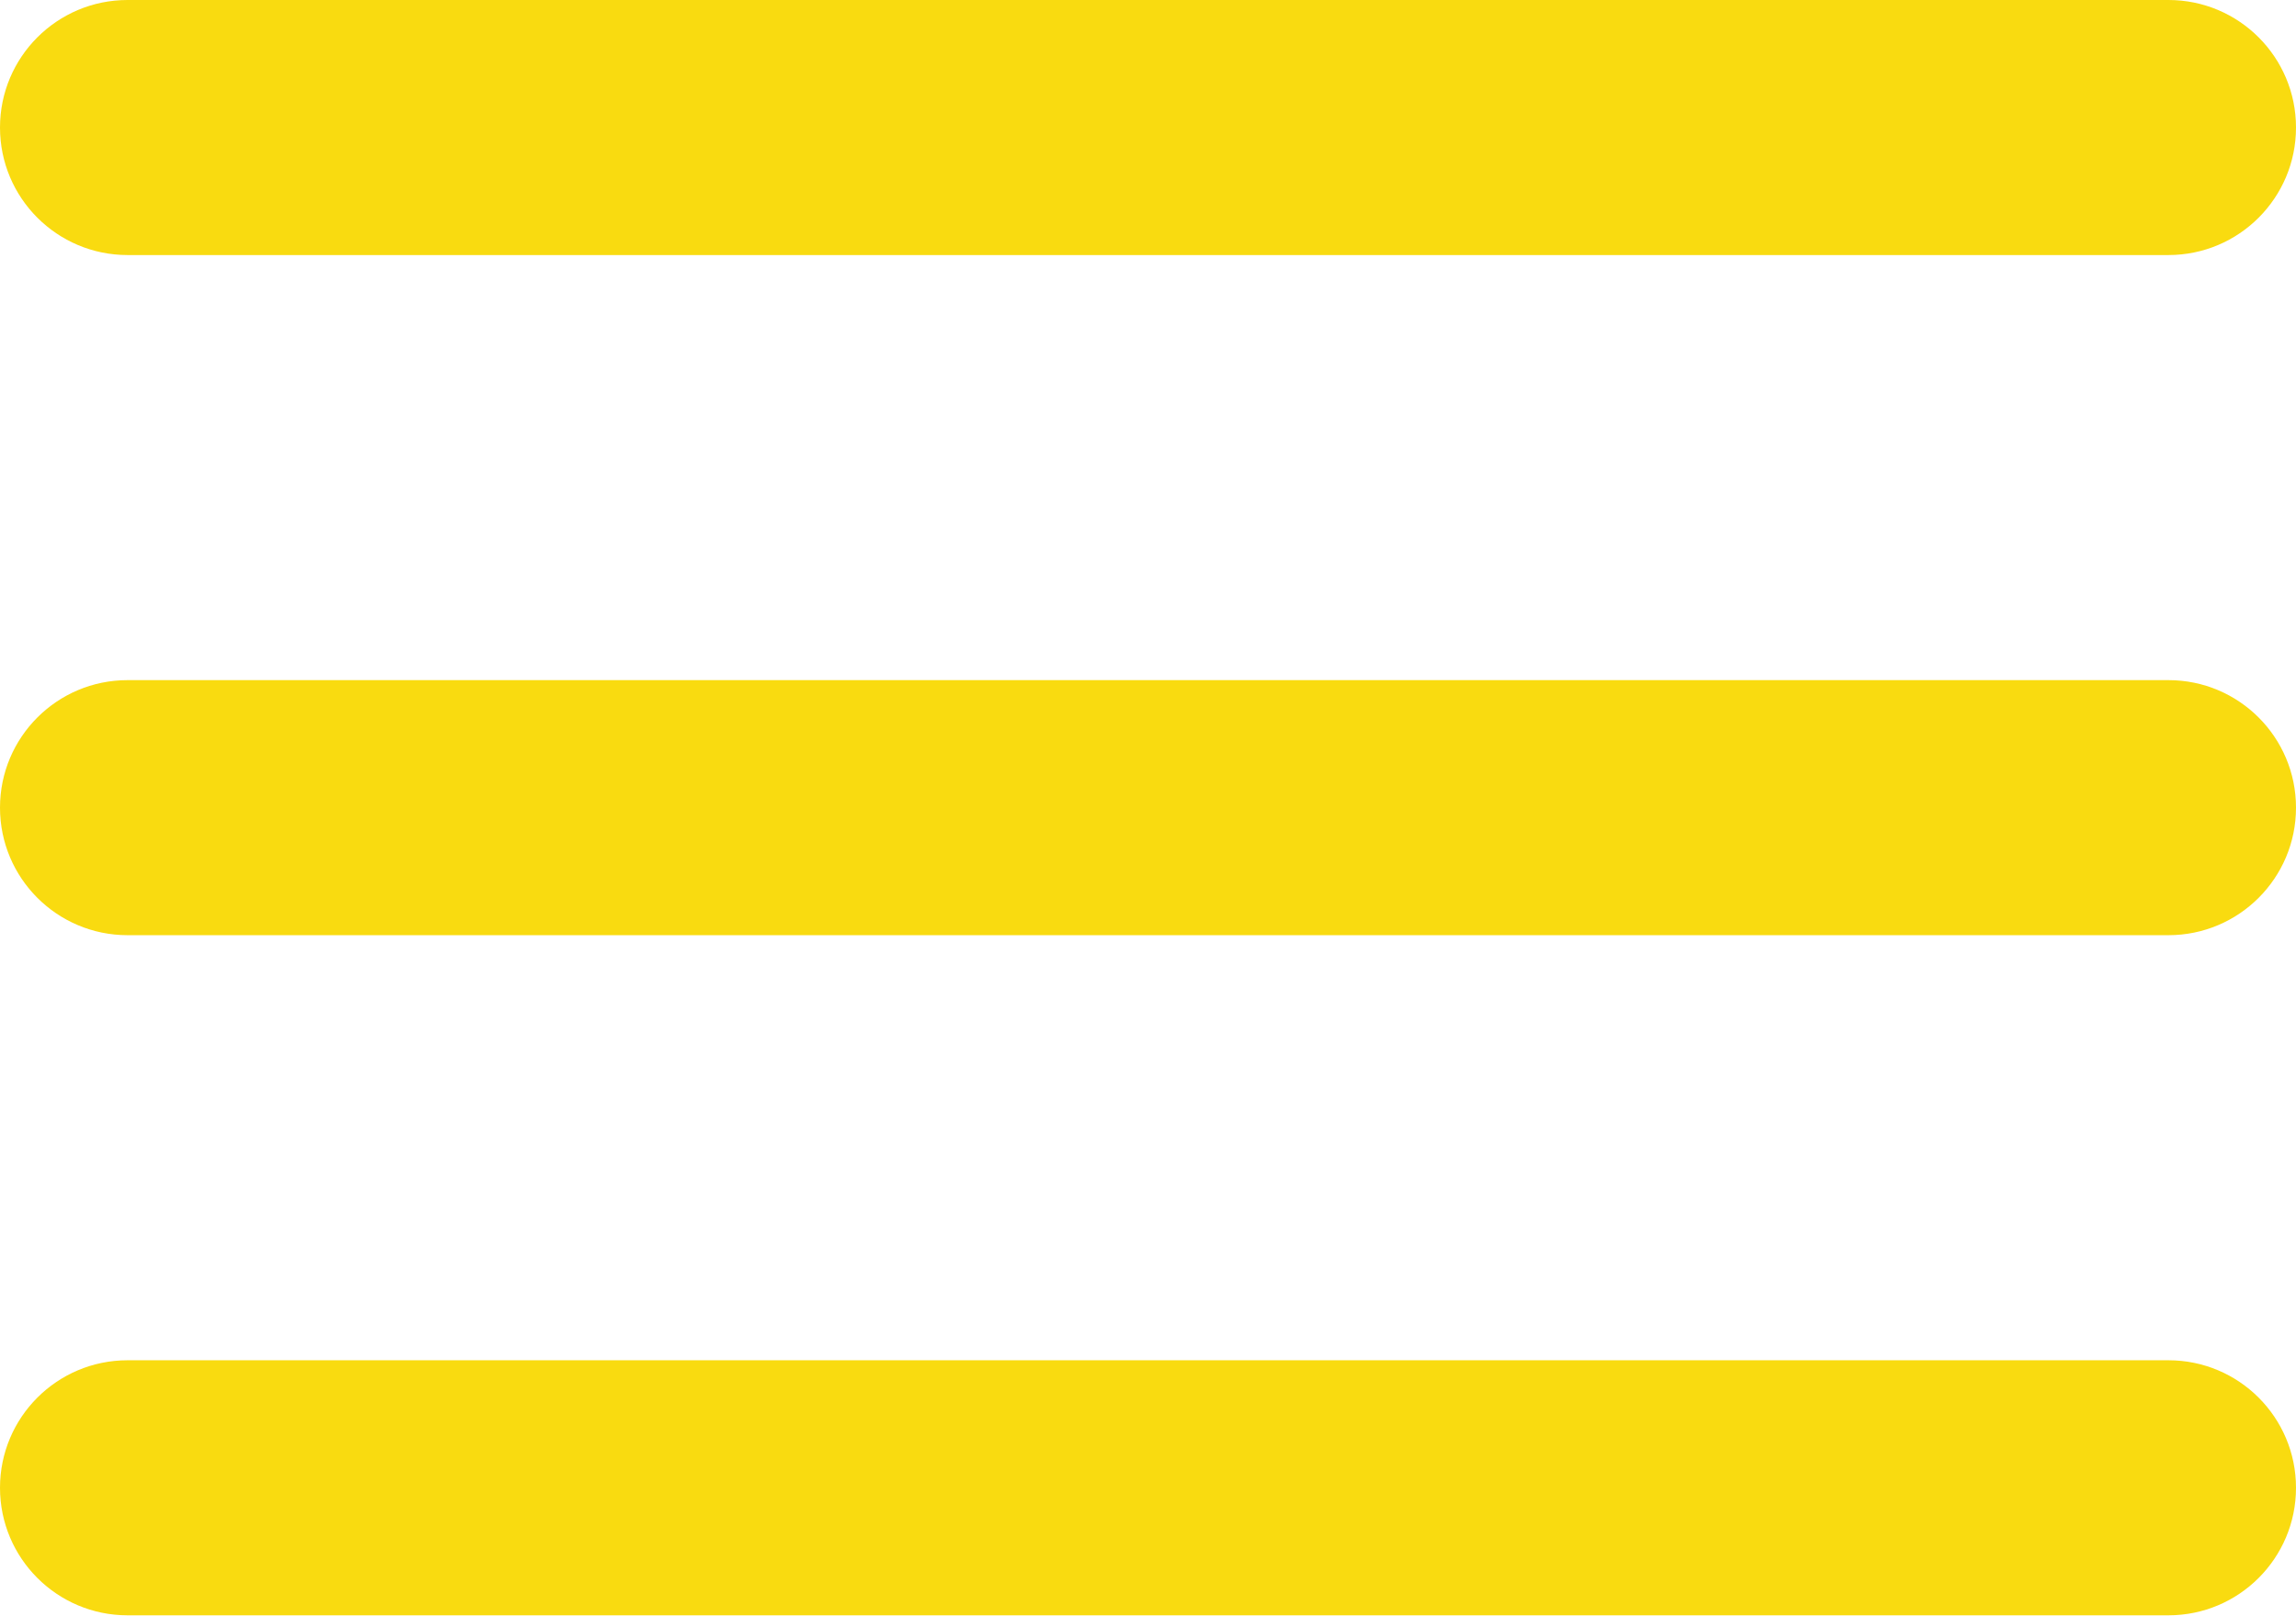
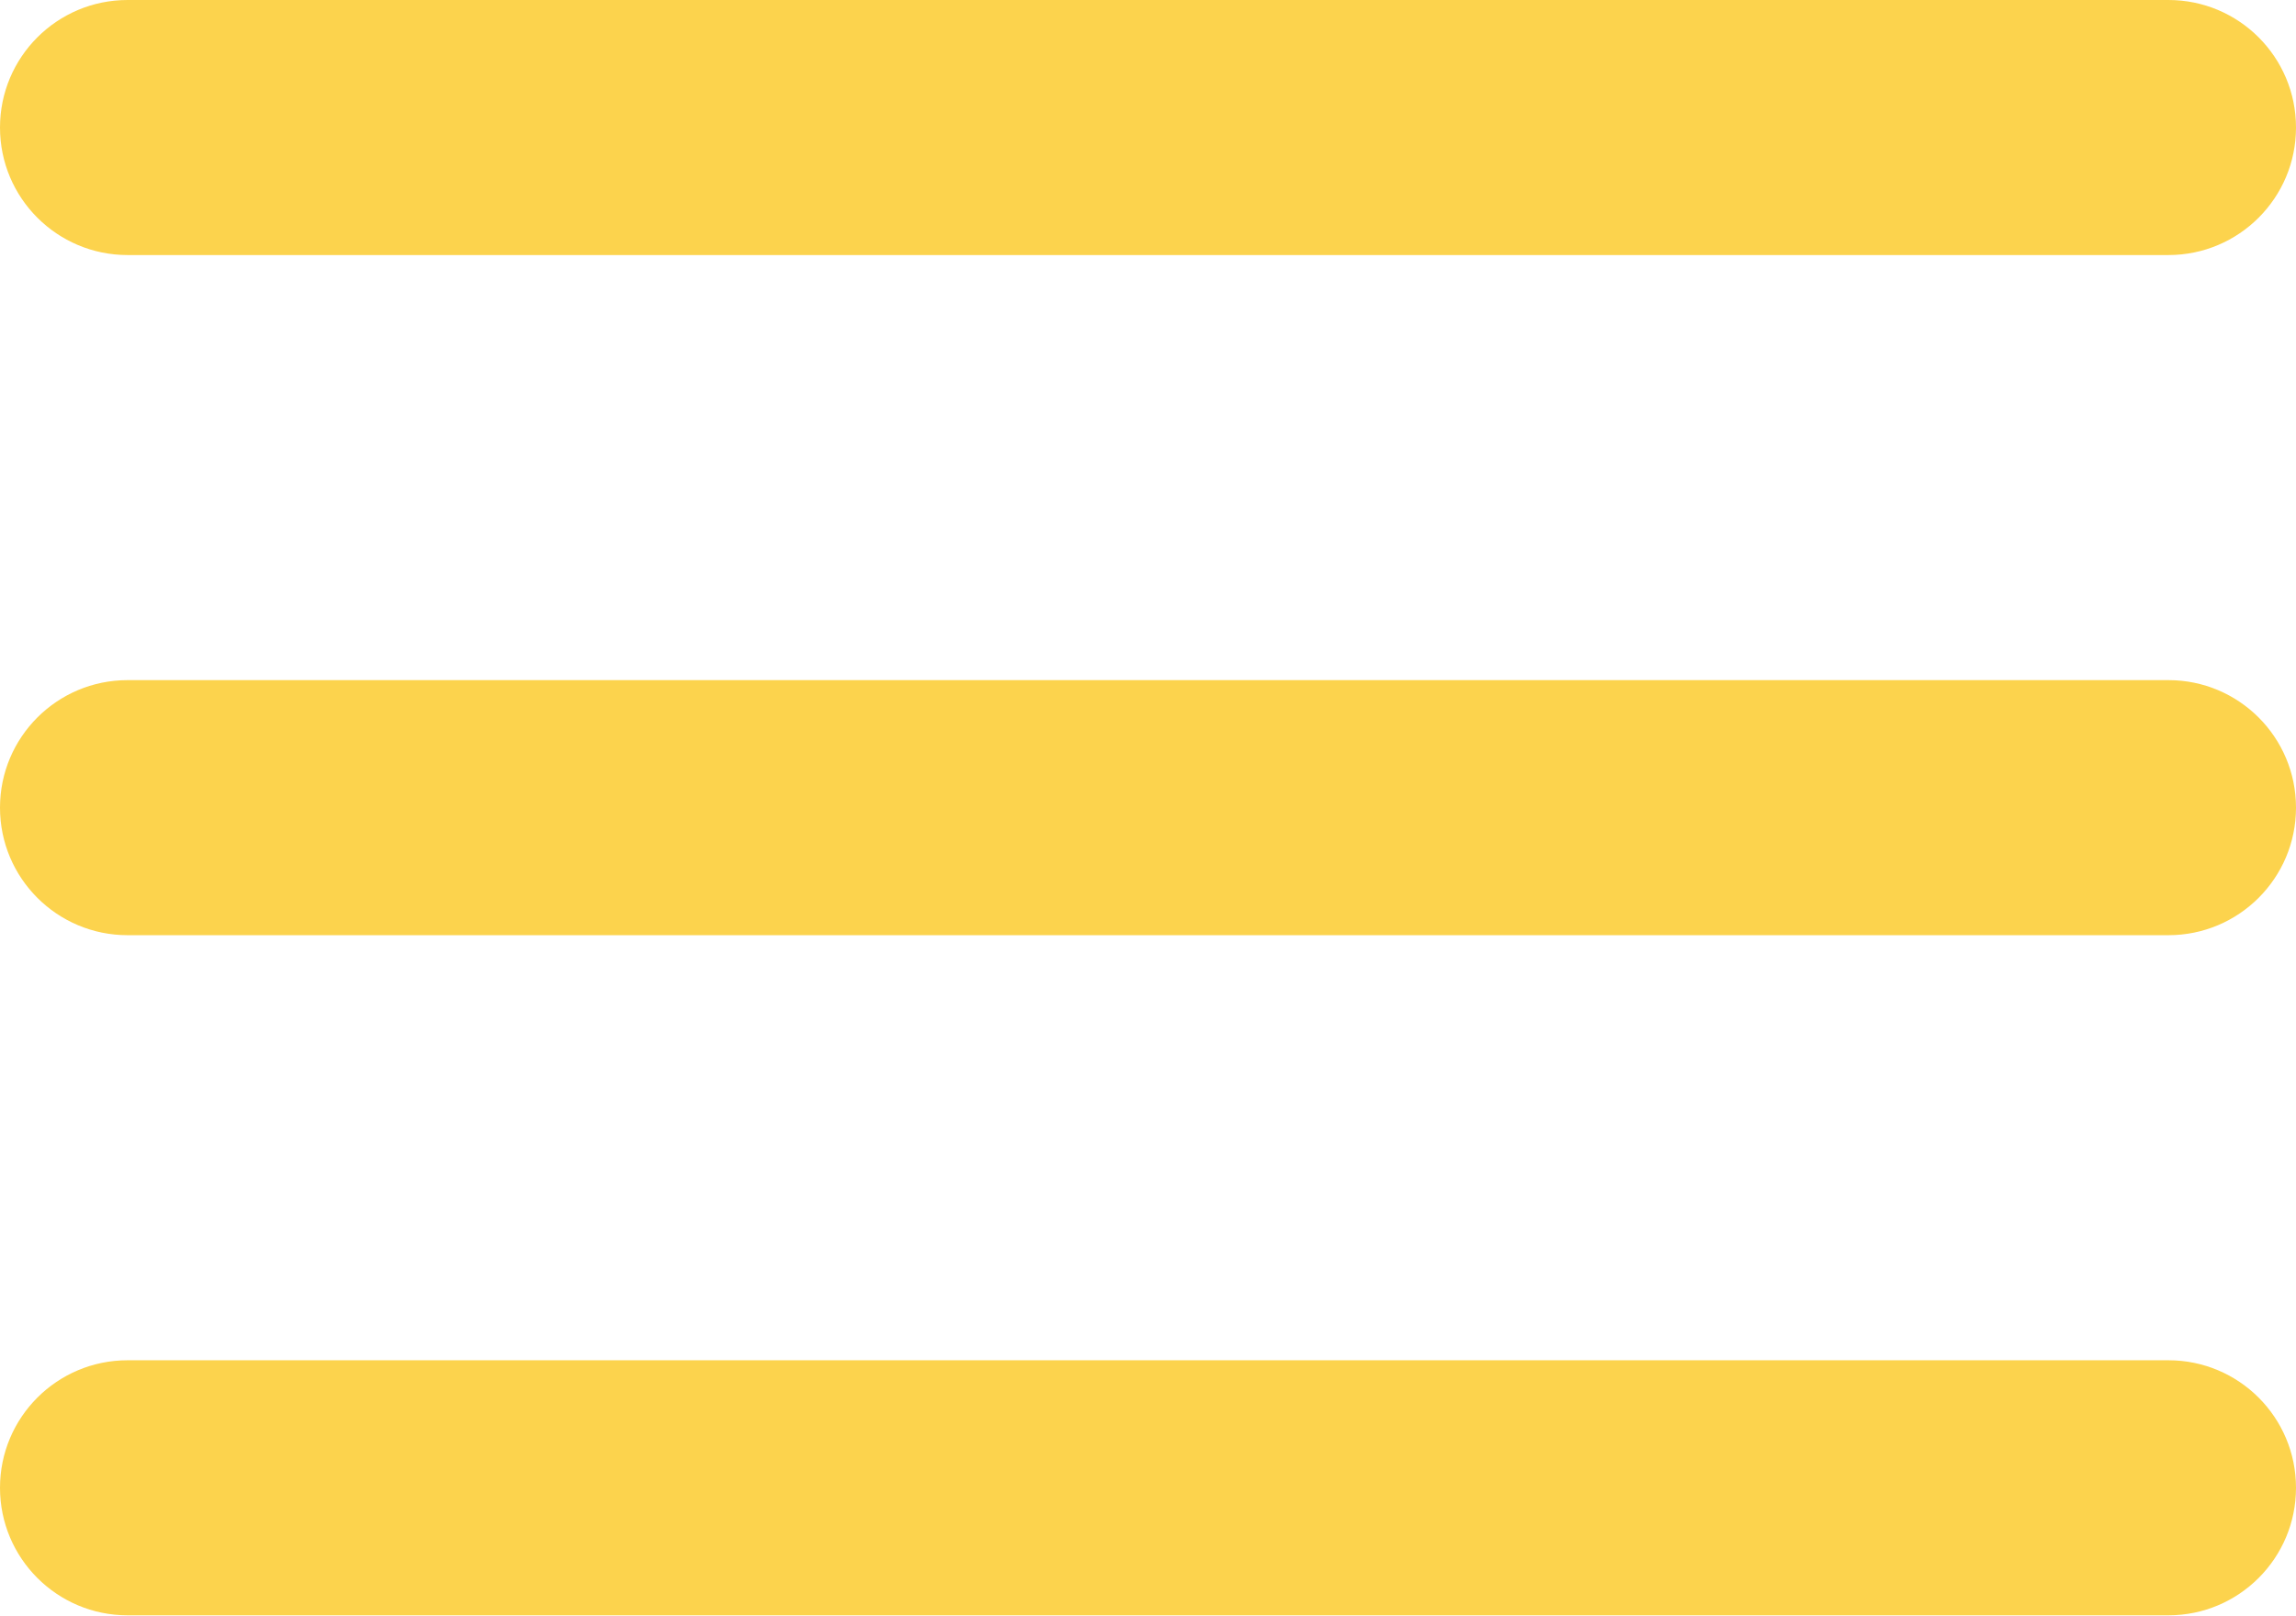
<svg xmlns="http://www.w3.org/2000/svg" width="27" height="19" viewBox="0 0 27 19" fill="none">
-   <rect width="27" height="3" rx="1.5" fill="#F9DB10" />
-   <rect y="8" width="27" height="3" rx="1.5" fill="#F9DB10" />
-   <rect y="16" width="27" height="3" rx="1.5" fill="#F9DB10" />
+   <rect width="27" height="3" rx="1.5" fill="#fcd34d" />
+   <rect y="8" width="27" height="3" rx="1.5" fill="#fcd34d" />
+   <rect y="16" width="27" height="3" rx="1.5" fill="#fcd34d" />
</svg>
